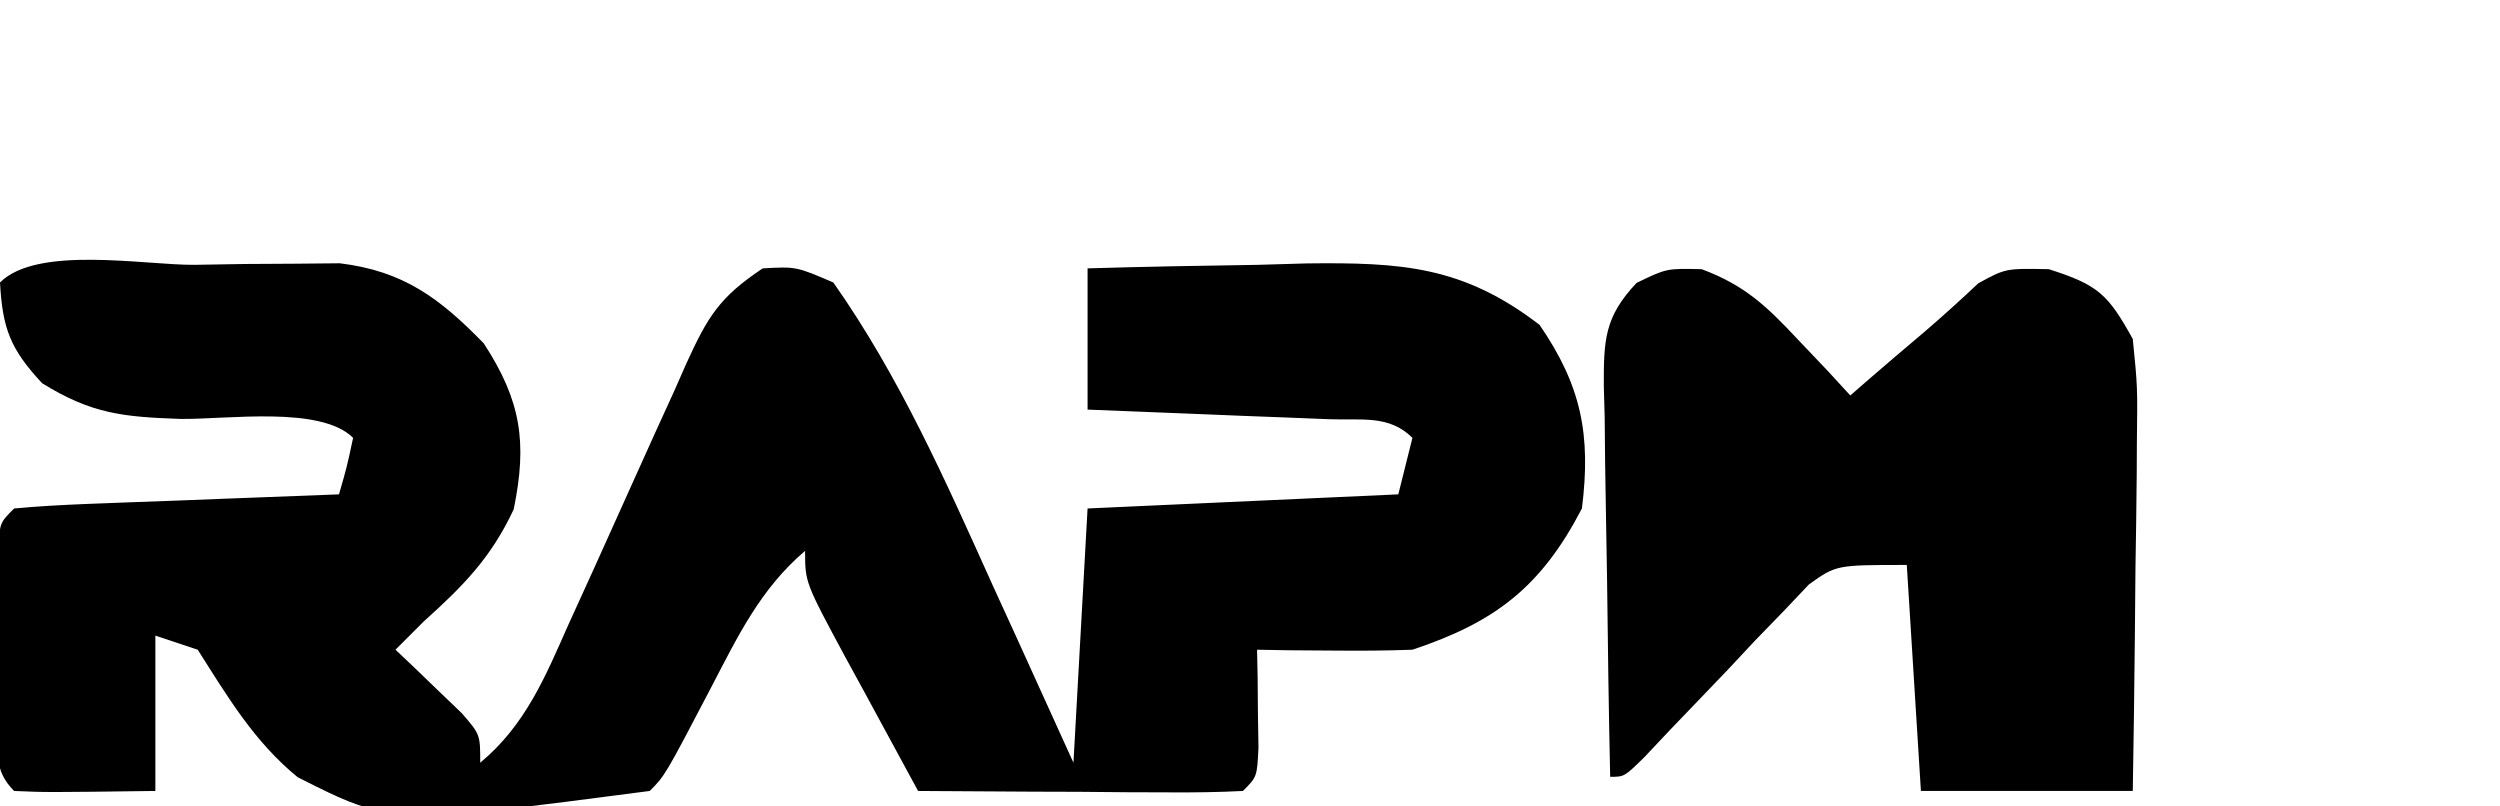
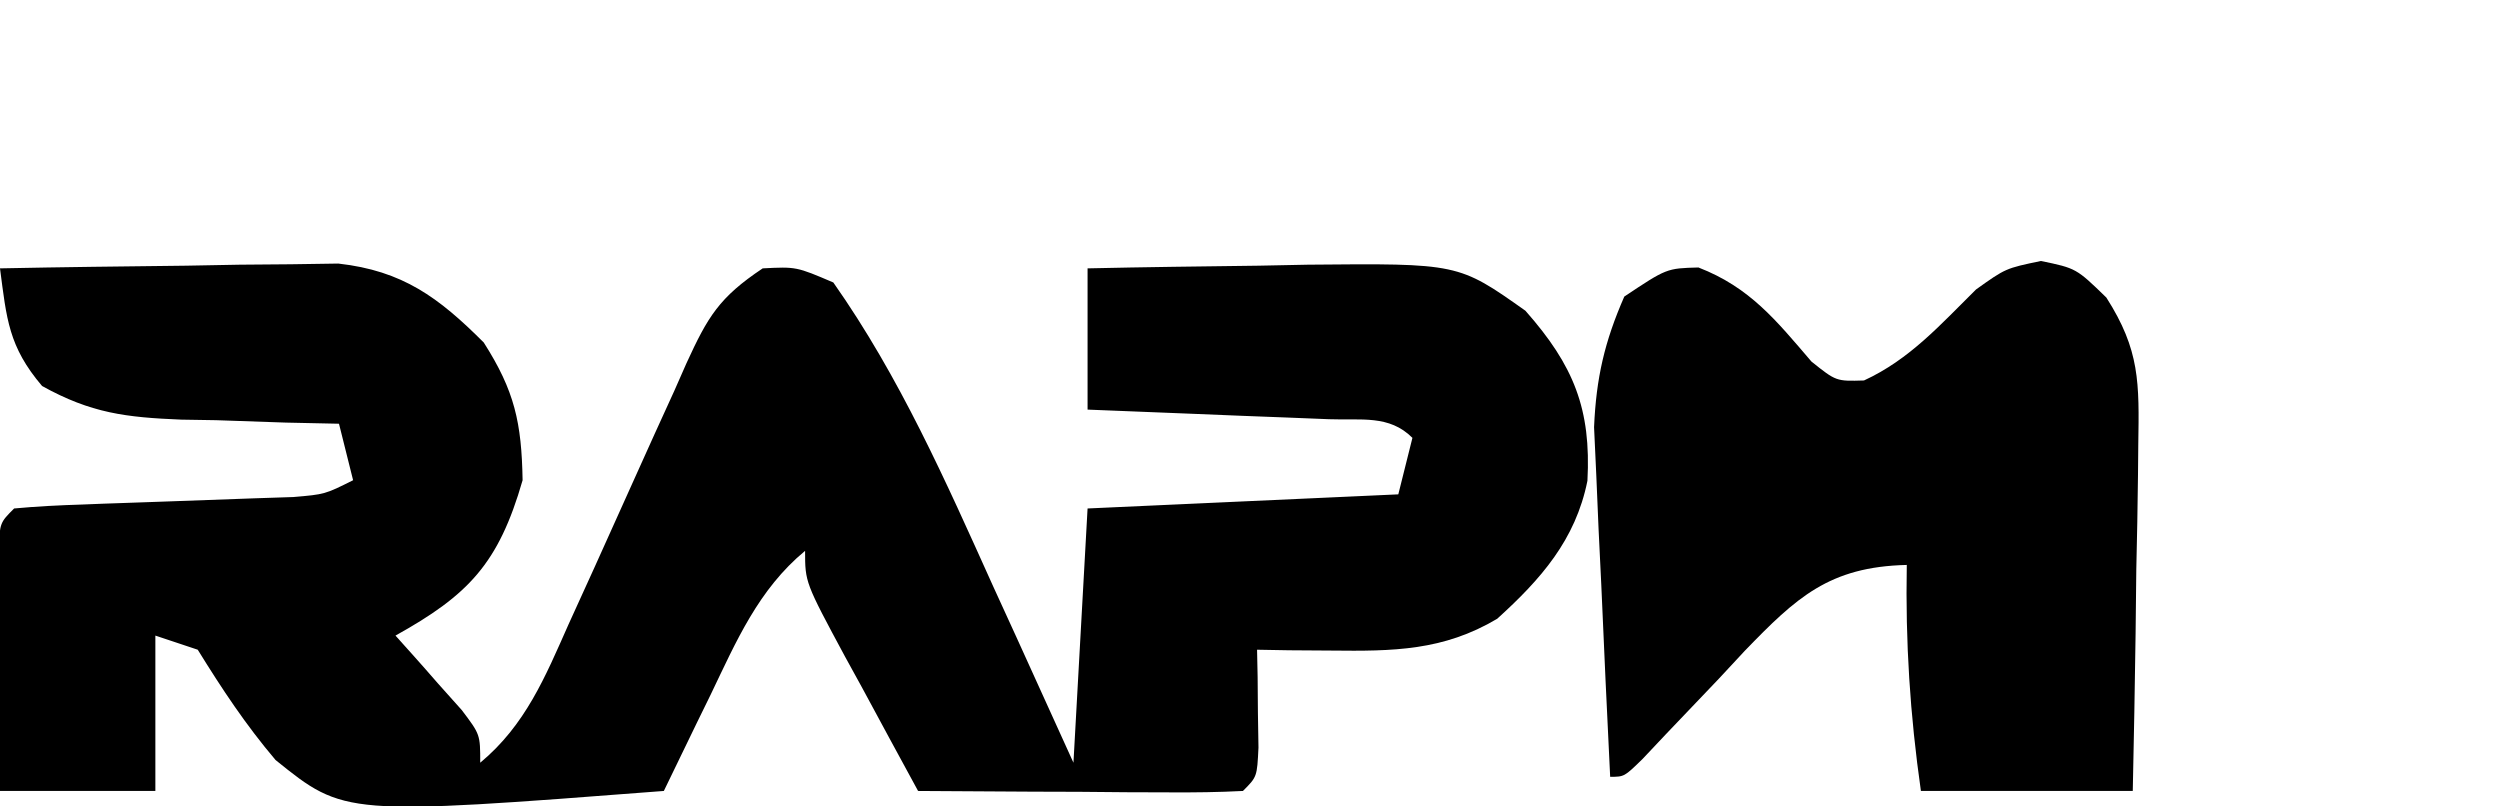
<svg xmlns="http://www.w3.org/2000/svg" version="1.1" width="177" height="57">
-   <path d="M0 0 C1.19 -0.02 2.39 -0.04 3.62 -0.06 C4.77 -0.07 5.92 -0.07 7.11 -0.08 C8.17 -0.09 9.22 -0.1 10.31 -0.11 C14.82 0.44 17.38 2.36 20.5 5.56 C23.15 9.63 23.59 12.58 22.62 17.31 C21.02 20.74 19.05 22.73 16.25 25.25 C15.59 25.91 14.93 26.57 14.25 27.25 C14.68 27.66 15.12 28.07 15.56 28.49 C16.12 29.03 16.68 29.57 17.25 30.12 C17.81 30.66 18.36 31.19 18.94 31.74 C20.25 33.25 20.25 33.25 20.25 35.25 C23.45 32.59 24.85 29.18 26.5 25.46 C27.11 24.12 27.73 22.77 28.34 21.42 C29.3 19.3 30.25 17.18 31.21 15.05 C32.13 13 33.06 10.95 34 8.9 C34.28 8.27 34.56 7.63 34.85 6.97 C36.36 3.68 37.16 2.31 40.25 0.25 C42.62 0.12 42.62 0.12 45.25 1.25 C49.96 7.95 53.2 15.3 56.56 22.75 C57.12 23.97 57.67 25.18 58.23 26.4 C59.57 29.35 60.91 32.3 62.25 35.25 C62.58 29.31 62.91 23.37 63.25 17.25 C70.51 16.92 77.77 16.59 85.25 16.25 C85.58 14.93 85.91 13.61 86.25 12.25 C84.6 10.6 82.61 11.02 80.34 10.93 C79.35 10.89 78.36 10.85 77.34 10.81 C76.3 10.77 75.26 10.73 74.19 10.69 C73.14 10.64 72.1 10.6 71.02 10.56 C68.43 10.45 65.84 10.35 63.25 10.25 C63.25 6.95 63.25 3.65 63.25 0.25 C67.27 0.13 71.29 0.06 75.31 0 C76.45 -0.03 77.58 -0.07 78.75 -0.1 C85.49 -0.18 89.83 0.09 95.25 4.25 C98.22 8.57 98.9 12.06 98.25 17.25 C95.36 22.81 92.11 25.3 86.25 27.25 C84.36 27.32 82.46 27.33 80.56 27.31 C79.57 27.3 78.57 27.29 77.55 27.29 C77.17 27.28 77.17 27.28 75.25 27.25 C75.26 27.89 75.27 28.53 75.29 29.18 C75.29 30.01 75.3 30.84 75.31 31.69 C75.32 32.51 75.34 33.33 75.35 34.18 C75.25 36.25 75.25 36.25 74.25 37.25 C72.54 37.34 70.83 37.36 69.12 37.35 C68.09 37.34 67.05 37.34 65.99 37.34 C64.9 37.33 63.81 37.32 62.69 37.31 C62.14 37.31 62.14 37.31 59.38 37.3 C56.67 37.29 53.96 37.27 51.25 37.25 C49.91 34.79 48.58 32.34 47.25 29.88 C46.87 29.18 46.49 28.48 46.09 27.76 C43.25 22.48 43.25 22.48 43.25 20.25 C40.1 22.94 38.52 26.23 36.62 29.88 C33.33 36.17 33.33 36.17 32.25 37.25 C13.98 39.64 13.98 39.64 7.33 36.28 C4.25 33.77 2.35 30.56 0.25 27.25 C-0.74 26.92 -1.73 26.59 -2.75 26.25 C-2.75 29.88 -2.75 33.51 -2.75 37.25 C-10.46 37.35 -10.46 37.35 -12.75 37.25 C-14.27 35.73 -13.88 34.37 -13.88 32.25 C-13.88 31.45 -13.89 30.64 -13.89 29.81 C-13.88 28.97 -13.88 28.12 -13.88 27.25 C-13.88 26.4 -13.88 25.56 -13.89 24.69 C-13.89 24.29 -13.89 24.29 -13.88 22.25 C-13.88 21.51 -13.88 20.77 -13.88 20 C-13.75 18.25 -13.75 18.25 -12.75 17.25 C-11.04 17.09 -9.33 17 -7.62 16.93 C-6.59 16.89 -5.55 16.85 -4.49 16.81 C-3.4 16.77 -2.31 16.73 -1.19 16.69 C-0.64 16.67 -0.64 16.67 2.12 16.56 C4.83 16.45 7.54 16.35 10.25 16.25 C10.81 14.31 10.81 14.31 11.25 12.25 C8.96 9.96 2.33 10.95 -0.96 10.91 C-5.01 10.77 -7.26 10.56 -10.77 8.38 C-13.02 5.96 -13.57 4.52 -13.75 1.25 C-11.11 -1.39 -3.55 0.02 0 0 Z " fill="currentColor" transform="translate(13.75,18.75)" />
-   <path d="M0 0 C3.07 1.15 4.6 2.62 6.83 5 C7.53 5.74 8.23 6.47 8.95 7.23 C9.21 7.51 9.21 7.51 10.52 8.94 C10.98 8.54 11.44 8.14 11.91 7.73 C13.17 6.64 14.44 5.56 15.72 4.48 C17.04 3.35 18.32 2.19 19.58 1 C21.52 -0.06 21.52 -0.06 24.58 0 C28.08 1.12 28.76 1.77 30.52 4.94 C30.86 8.33 30.86 8.33 30.81 12.33 C30.81 13.04 30.8 13.74 30.8 14.47 C30.78 16.71 30.75 18.95 30.71 21.19 C30.69 22.71 30.68 24.24 30.67 25.76 C30.64 29.49 30.58 33.21 30.52 36.94 C25.57 36.94 20.62 36.94 15.52 36.94 C15.19 31.66 14.86 26.38 14.52 20.94 C9.52 20.94 9.52 20.94 7.59 22.32 C6.99 22.95 6.4 23.58 5.79 24.22 C5.13 24.9 4.47 25.58 3.8 26.27 C3.13 26.99 2.46 27.7 1.77 28.44 C0.42 29.85 -0.93 31.26 -2.28 32.66 C-2.87 33.29 -3.46 33.92 -4.07 34.56 C-5.48 35.94 -5.48 35.94 -6.48 35.94 C-6.58 31.3 -6.65 26.65 -6.7 22.01 C-6.72 20.43 -6.75 18.85 -6.78 17.27 C-6.83 15 -6.85 12.72 -6.87 10.45 C-6.89 9.75 -6.91 9.04 -6.93 8.31 C-6.94 5.05 -6.9 3.39 -4.61 0.97 C-2.48 -0.06 -2.48 -0.06 0 0 Z " fill="currentColor" transform="translate(120.4805,19.05859)" />
+   <path d="M0 0 C4.4 -0.09 8.79 -0.14 13.19 -0.19 C14.43 -0.21 15.68 -0.24 16.96 -0.26 C18.16 -0.27 19.37 -0.28 20.61 -0.29 C21.71 -0.31 22.82 -0.32 23.95 -0.34 C28.51 0.17 31.06 2.06 34.25 5.25 C36.44 8.68 36.93 10.93 37 15 C35.3 20.91 33.16 23.13 28 26 C28.43 26.48 28.87 26.96 29.31 27.46 C29.87 28.09 30.43 28.72 31 29.38 C31.56 30 32.11 30.63 32.69 31.27 C34 33 34 33 34 35 C37.2 32.34 38.6 28.93 40.25 25.21 C40.86 23.87 41.48 22.52 42.09 21.17 C43.05 19.05 44 16.93 44.96 14.8 C45.88 12.75 46.81 10.7 47.75 8.65 C48.03 8.02 48.31 7.38 48.6 6.72 C50.11 3.43 50.91 2.06 54 0 C56.38 -0.12 56.38 -0.12 59 1 C63.71 7.7 66.95 15.05 70.31 22.5 C70.87 23.72 71.42 24.93 71.98 26.15 C73.32 29.1 74.66 32.05 76 35 C76.33 29.06 76.66 23.12 77 17 C84.26 16.67 91.52 16.34 99 16 C99.33 14.68 99.66 13.36 100 12 C98.35 10.35 96.36 10.77 94.09 10.68 C93.1 10.64 92.11 10.6 91.09 10.56 C90.05 10.52 89.01 10.48 87.94 10.44 C86.89 10.39 85.85 10.35 84.77 10.31 C82.18 10.2 79.59 10.1 77 10 C77 6.7 77 3.4 77 0 C81.04 -0.09 85.08 -0.14 89.12 -0.19 C90.27 -0.21 91.41 -0.24 92.59 -0.26 C103.25 -0.36 103.25 -0.36 108 3 C111.43 6.88 112.66 9.97 112.39 15.04 C111.55 19.23 109.08 22.02 106 24.81 C102.18 27.08 98.63 27.11 94.25 27.06 C93.27 27.05 92.28 27.04 91.27 27.04 C90.52 27.02 89.77 27.01 89 27 C89.01 27.64 89.02 28.28 89.04 28.93 C89.04 29.76 89.05 30.59 89.06 31.44 C89.07 32.26 89.09 33.08 89.1 33.93 C89 36 89 36 88 37 C86.29 37.09 84.58 37.11 82.87 37.1 C81.84 37.09 80.8 37.09 79.74 37.09 C78.65 37.08 77.56 37.07 76.44 37.06 C75.89 37.06 75.89 37.06 73.13 37.05 C70.42 37.04 67.71 37.02 65 37 C63.66 34.54 62.33 32.09 61 29.62 C60.62 28.93 60.24 28.23 59.84 27.51 C57 22.23 57 22.23 57 20 C53.69 22.74 52.13 26.4 50.31 30.19 C49.99 30.84 49.67 31.5 49.34 32.17 C48.56 33.78 47.78 35.39 47 37 C24.39 38.74 24.39 38.74 19.51 34.81 C17.39 32.31 15.72 29.78 14 27 C13.01 26.67 12.02 26.34 11 26 C11 29.63 11 33.26 11 37 C7.37 37 3.74 37 0 37 C-0.03 33.85 -0.05 30.71 -0.06 27.56 C-0.07 26.66 -0.08 25.77 -0.09 24.84 C-0.09 23.99 -0.09 23.13 -0.1 22.25 C-0.1 21.86 -0.1 21.86 -0.11 19.86 C0 18 0 18 1 17 C2.61 16.85 4.22 16.77 5.84 16.72 C6.82 16.68 7.8 16.64 8.81 16.61 C9.33 16.59 9.33 16.59 11.94 16.5 C13.97 16.43 16 16.36 18.03 16.28 C18.48 16.27 18.48 16.27 20.77 16.19 C23 16 23 16 25 15 C24.67 13.68 24.34 12.36 24 11 C22.76 10.97 21.52 10.95 20.24 10.92 C18.6 10.87 16.95 10.81 15.31 10.75 C14.5 10.74 13.68 10.72 12.84 10.71 C8.92 10.55 6.46 10.26 2.98 8.33 C0.6 5.53 0.47 3.58 0 0 Z " fill="currentColor" transform="translate(0,19)" />
+   <path d="M0 0 C3.64 1.41 5.49 3.73 8 6.66 C9.75 8.06 9.75 8.06 11.72 8 C14.96 6.51 17.14 4.04 19.65 1.56 C21.75 0.06 21.75 0.06 24.25 -0.46 C26.75 0.06 26.75 0.06 28.88 2.13 C31.26 5.86 31.21 8.15 31.14 12.55 C31.13 13.25 31.13 13.96 31.12 14.68 C31.1 16.91 31.05 19.14 31 21.38 C30.98 22.89 30.96 24.41 30.95 25.93 C30.9 29.64 30.83 33.35 30.75 37.06 C25.8 37.06 20.85 37.06 15.75 37.06 C14.98 31.66 14.65 26.52 14.75 21.06 C9.25 21.19 6.93 23.37 3.29 27.13 C2.68 27.79 2.07 28.45 1.44 29.12 C0.19 30.43 -1.05 31.73 -2.3 33.04 C-2.84 33.62 -3.39 34.2 -3.95 34.79 C-5.25 36.06 -5.25 36.06 -6.25 36.06 C-6.48 31.52 -6.68 26.98 -6.88 22.44 C-6.94 21.15 -7 19.87 -7.07 18.54 C-7.12 17.3 -7.17 16.06 -7.23 14.77 C-7.28 13.63 -7.33 12.49 -7.39 11.31 C-7.24 7.82 -6.65 5.26 -5.25 2.06 C-2.25 0.06 -2.25 0.06 0 0 Z " fill="currentColor" transform="translate(120.25,18.9375)" />
</svg>
